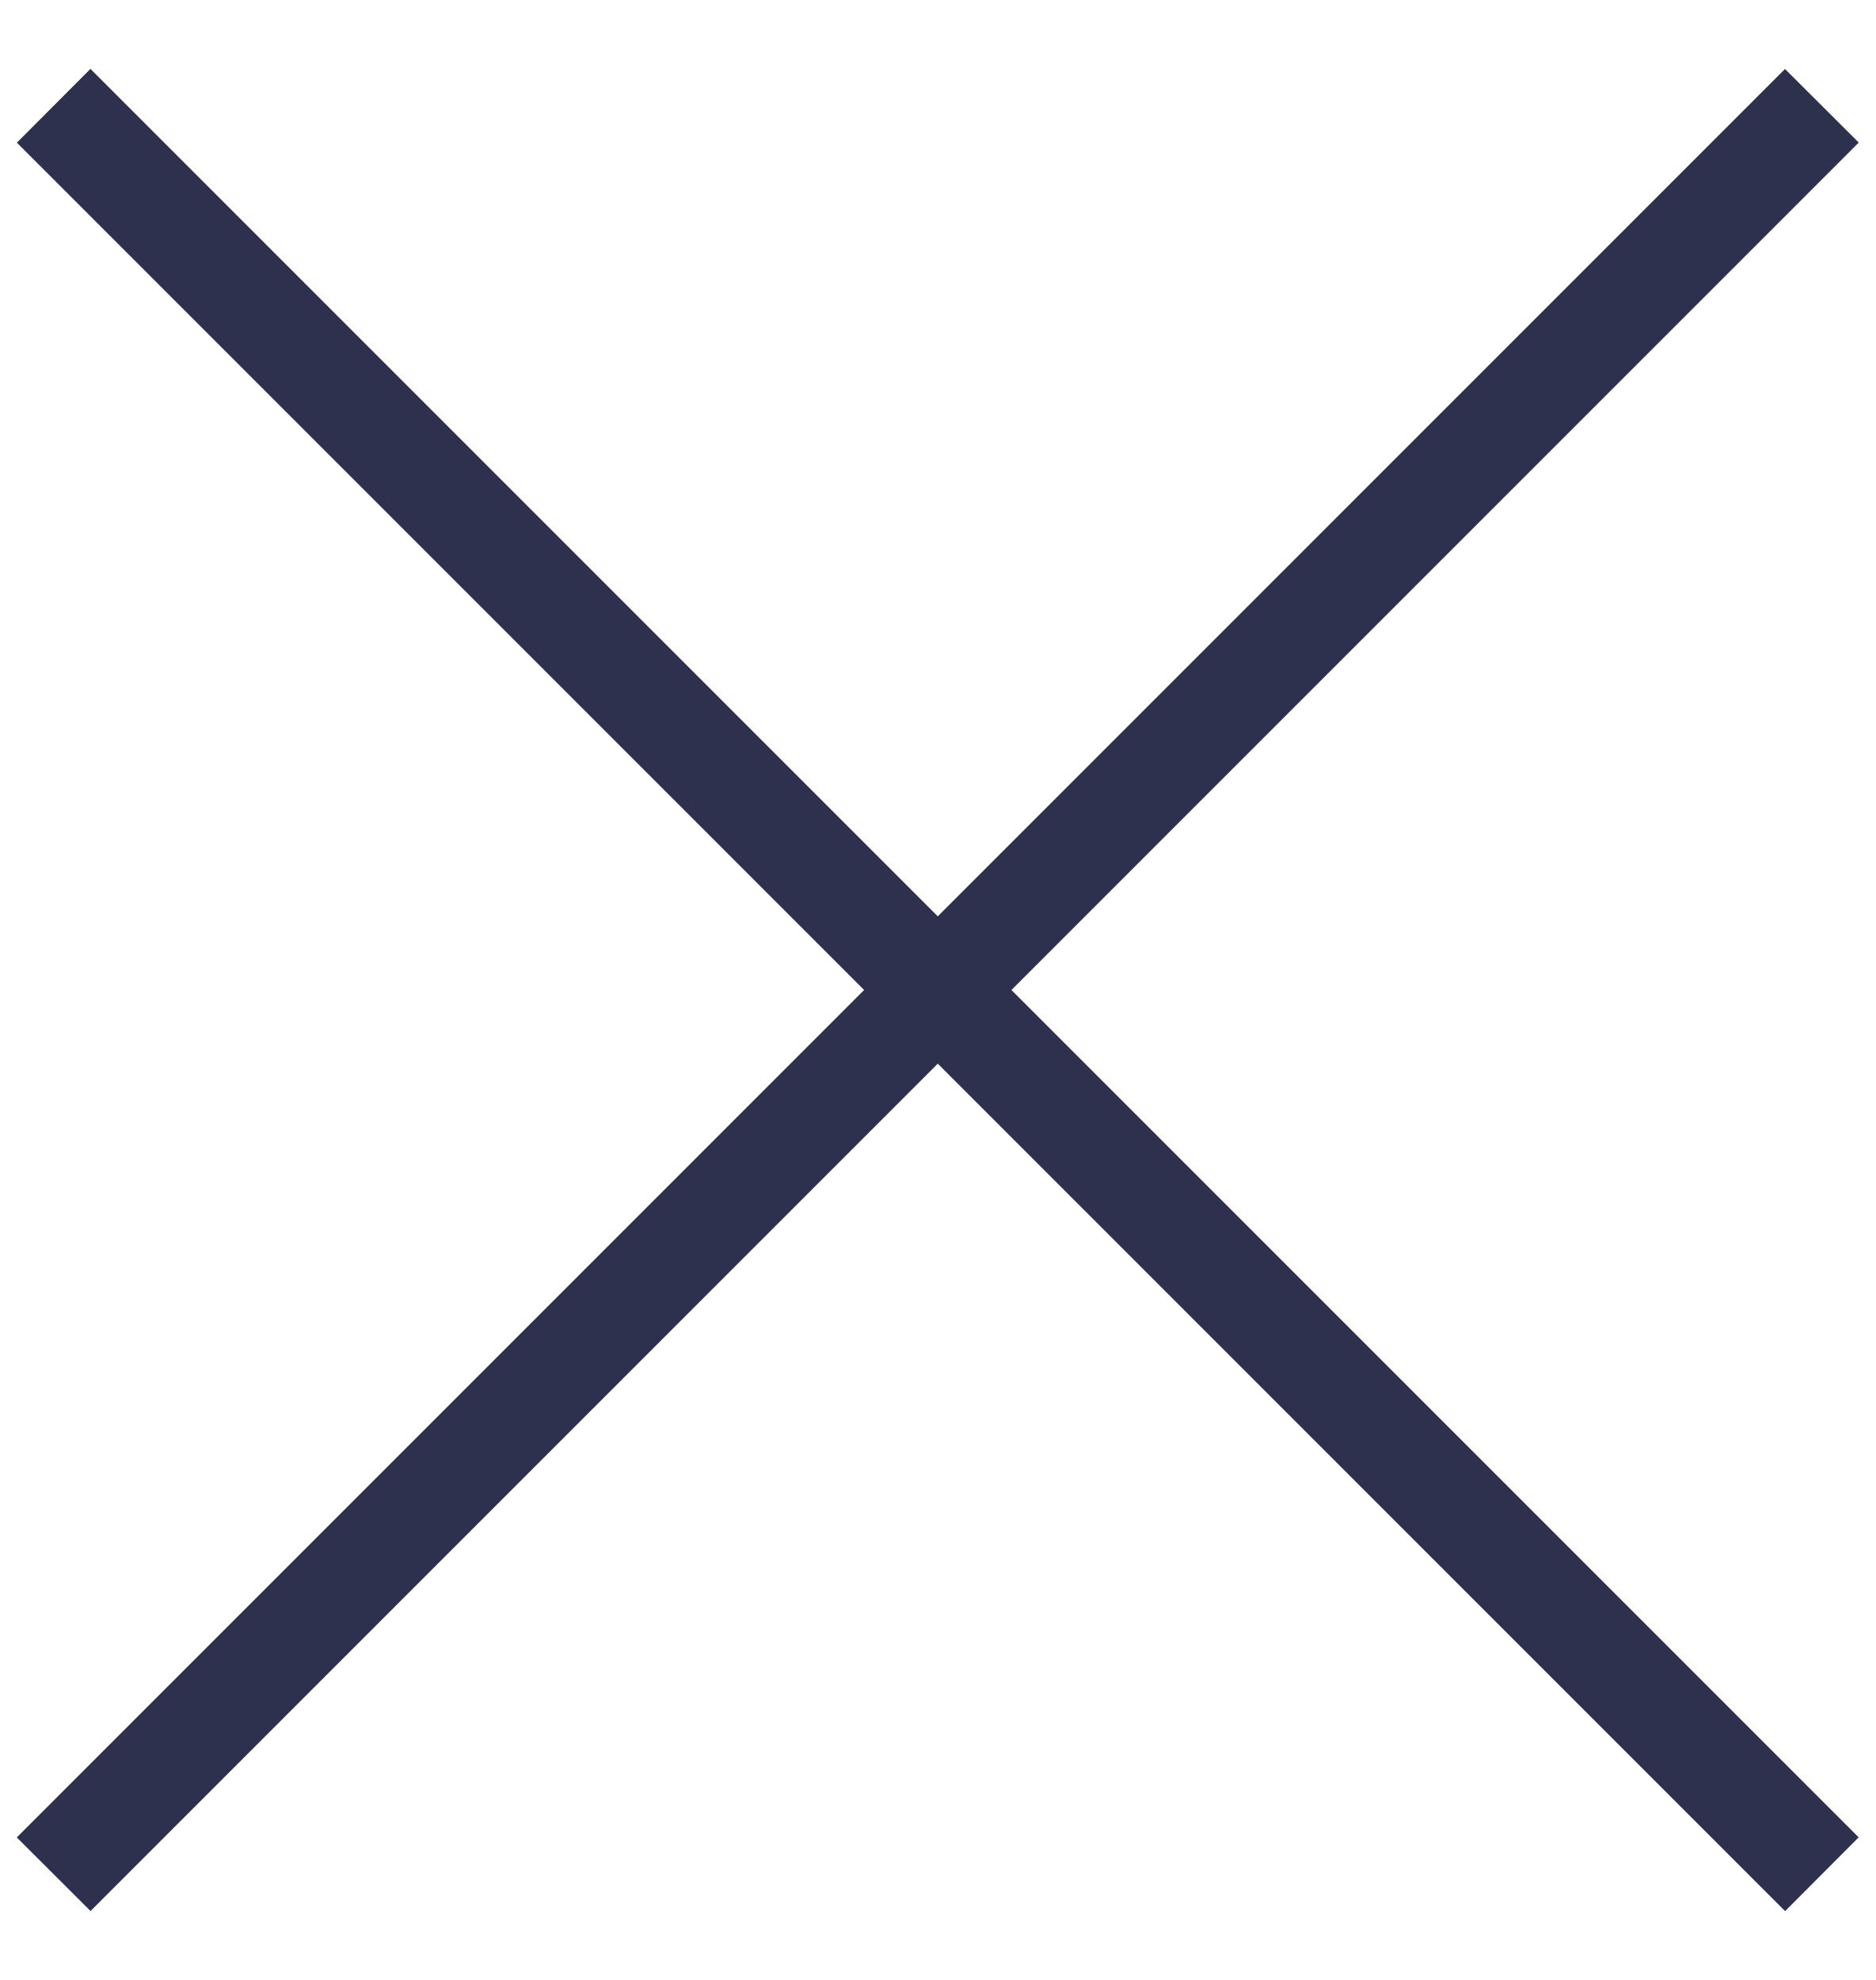
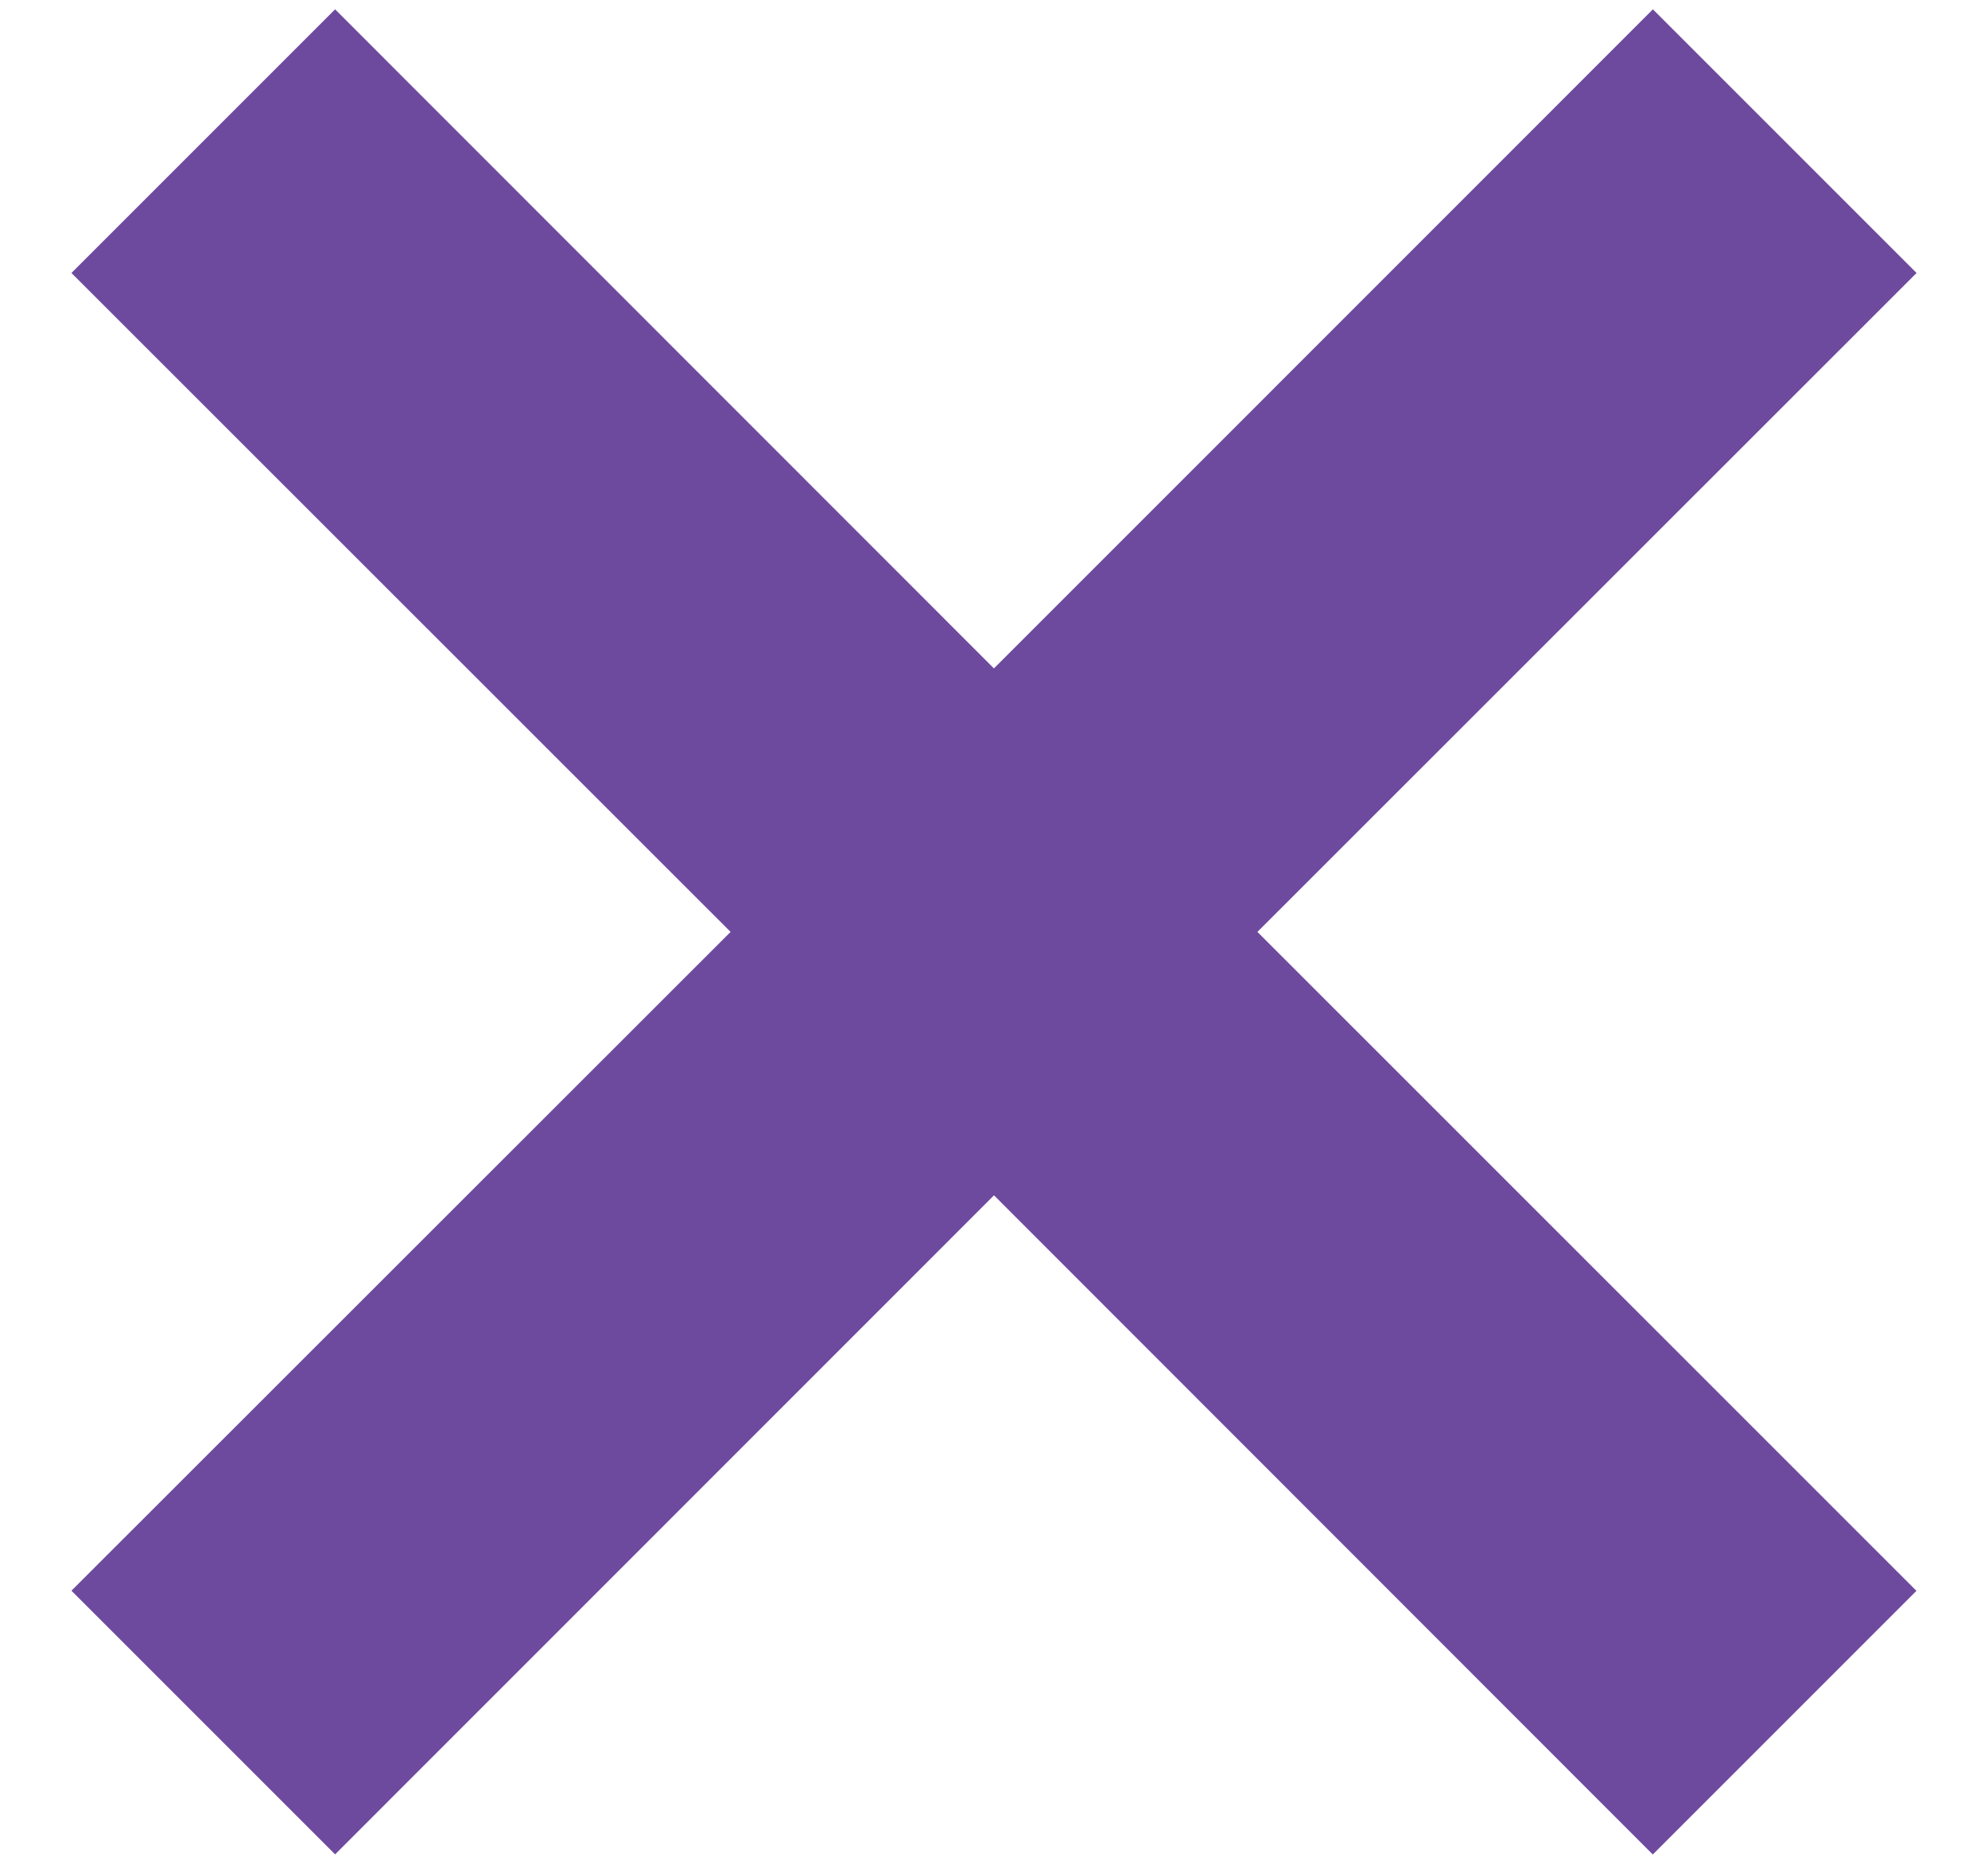
- <svg xmlns="http://www.w3.org/2000/svg" width="18" height="19">
-   <g fill="#2D314D" fill-rule="evenodd">
-     <path d="M.868.661l16.97 16.97-.706.708L.162 1.369z" />
-     <path d="M.161 17.632L17.131.662l.708.706-16.97 16.97z" />
-   </g>
+ <svg xmlns="http://www.w3.org/2000/svg" width="16" height="15">
+   <path fill="#6e4a9e" fill-rule="evenodd" d="M8 5.379L13.303.075l2.122 2.122L10.12 7.5l5.304 5.303-2.122 2.122L8 9.62l-5.303 5.304-2.122-2.122L5.88 7.5.575 2.197 2.697.075 8 5.38z" />
</svg>
